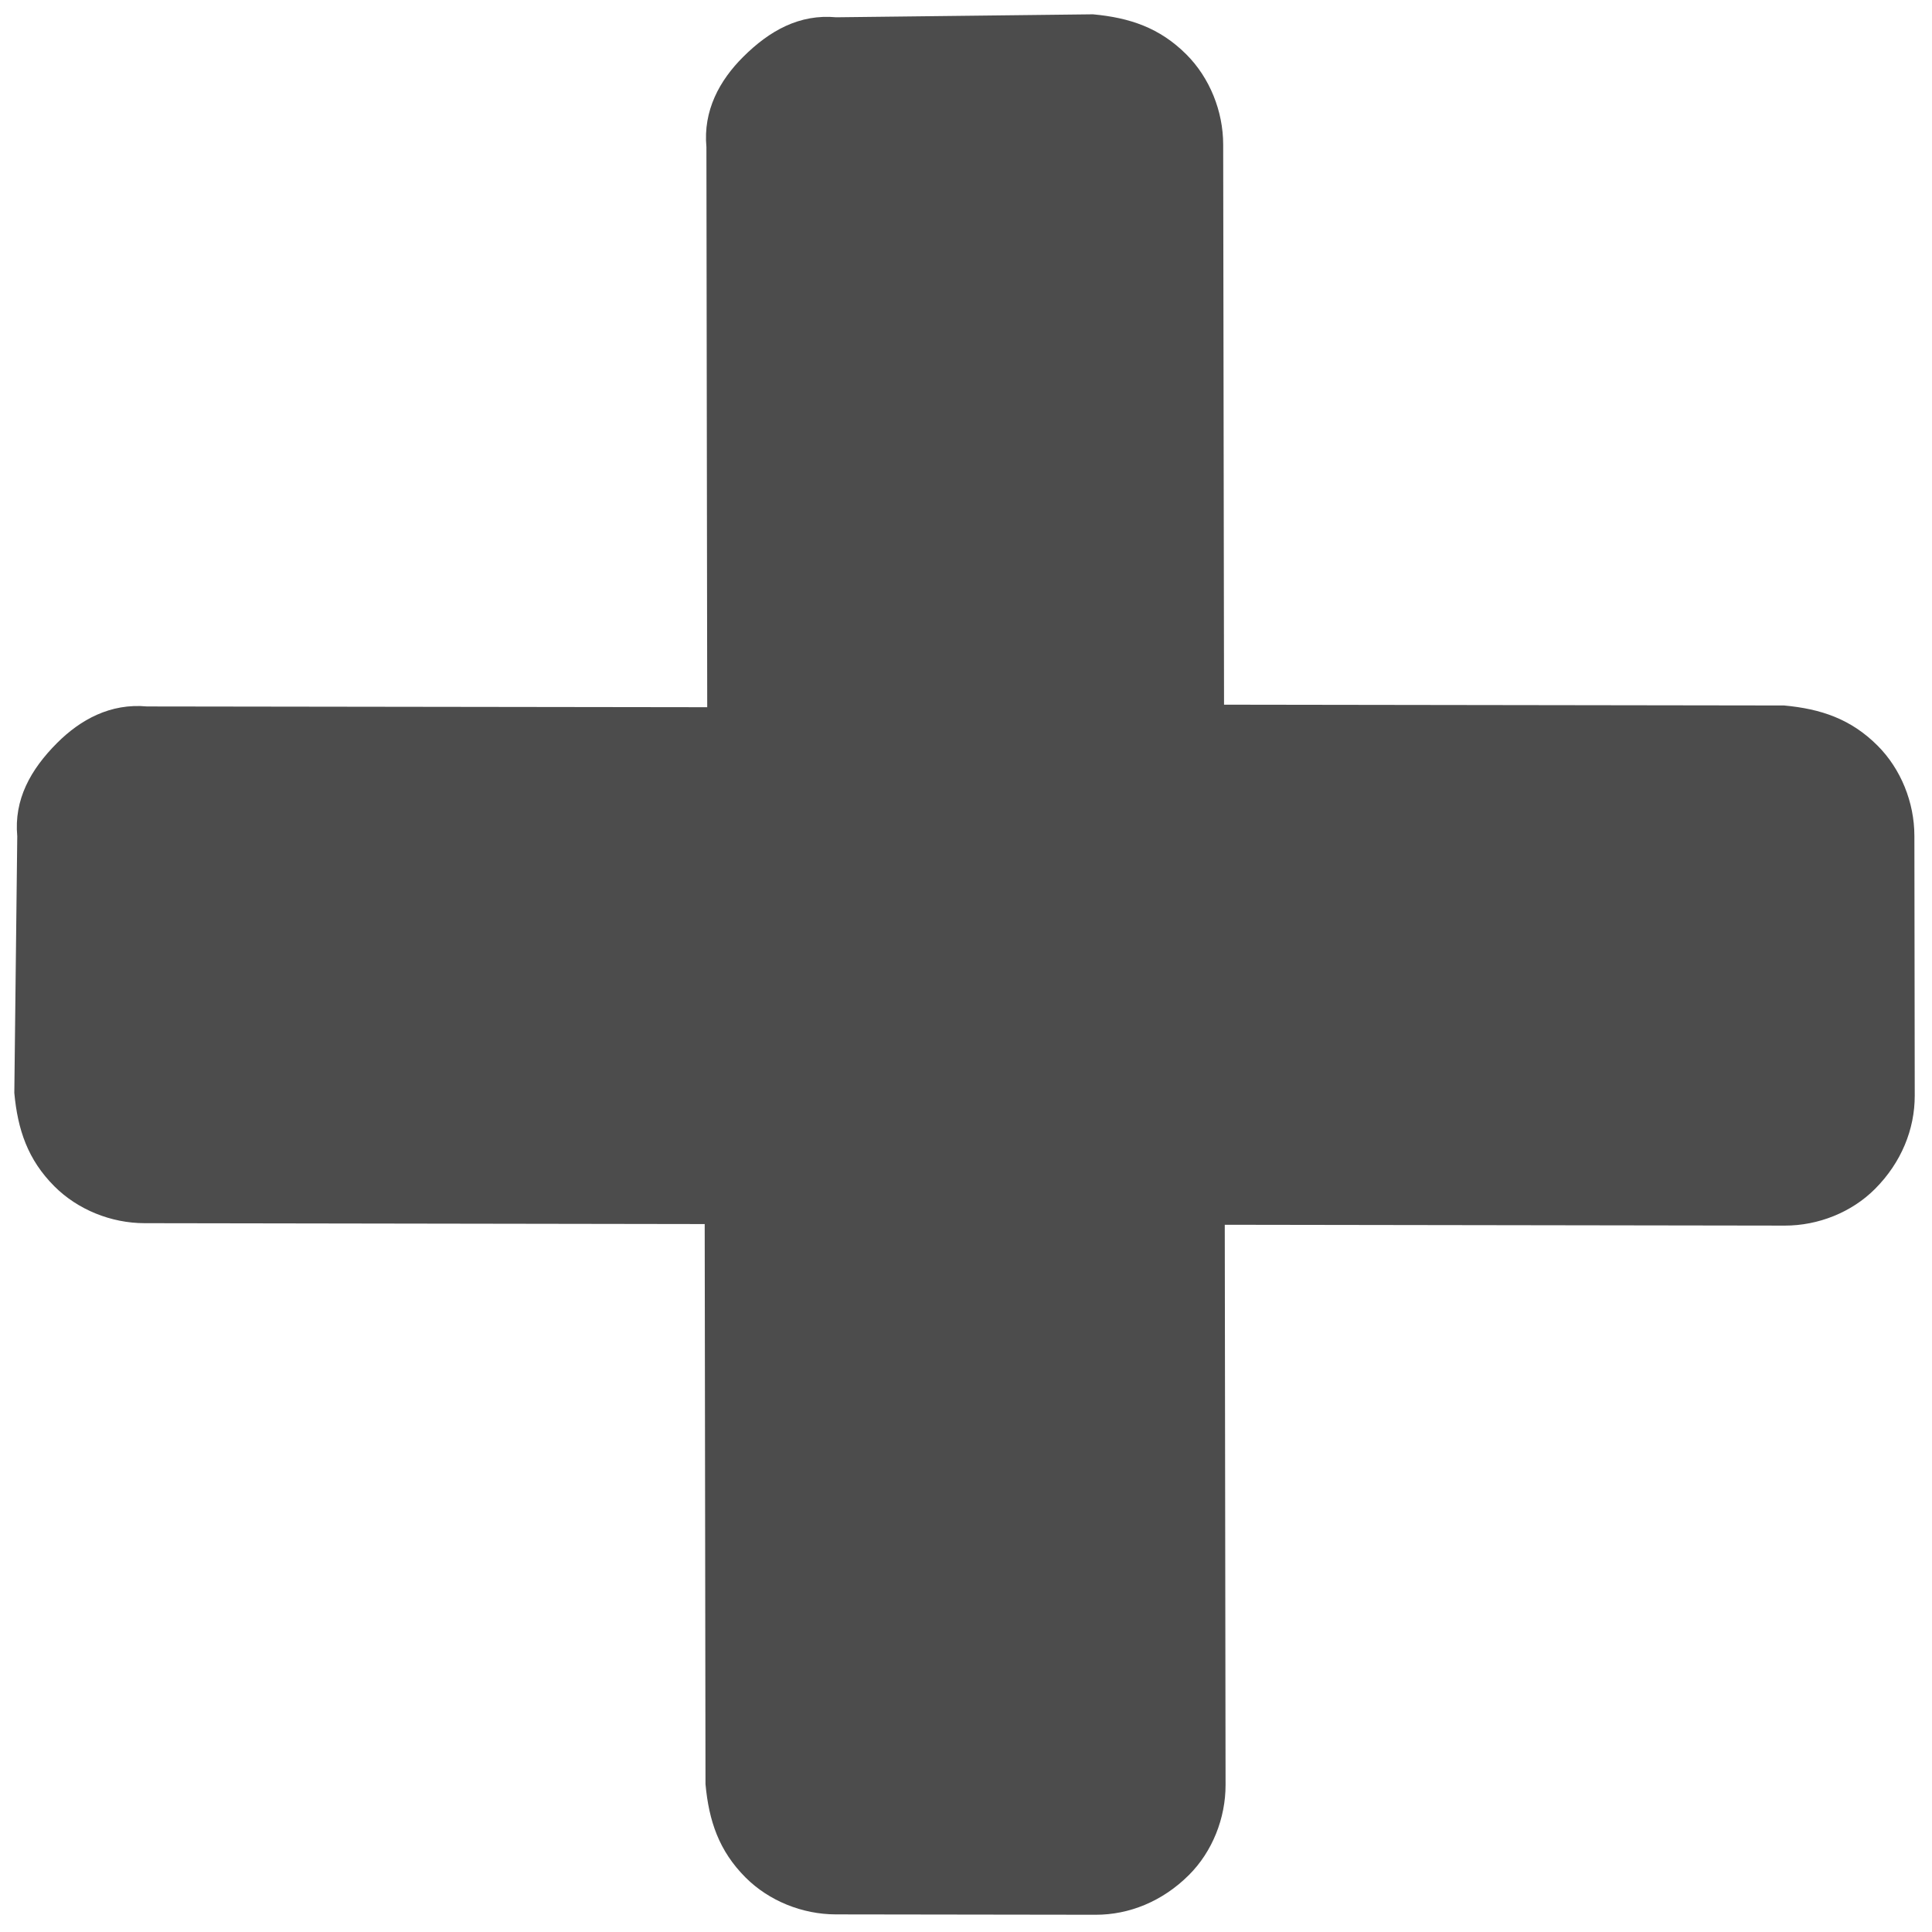
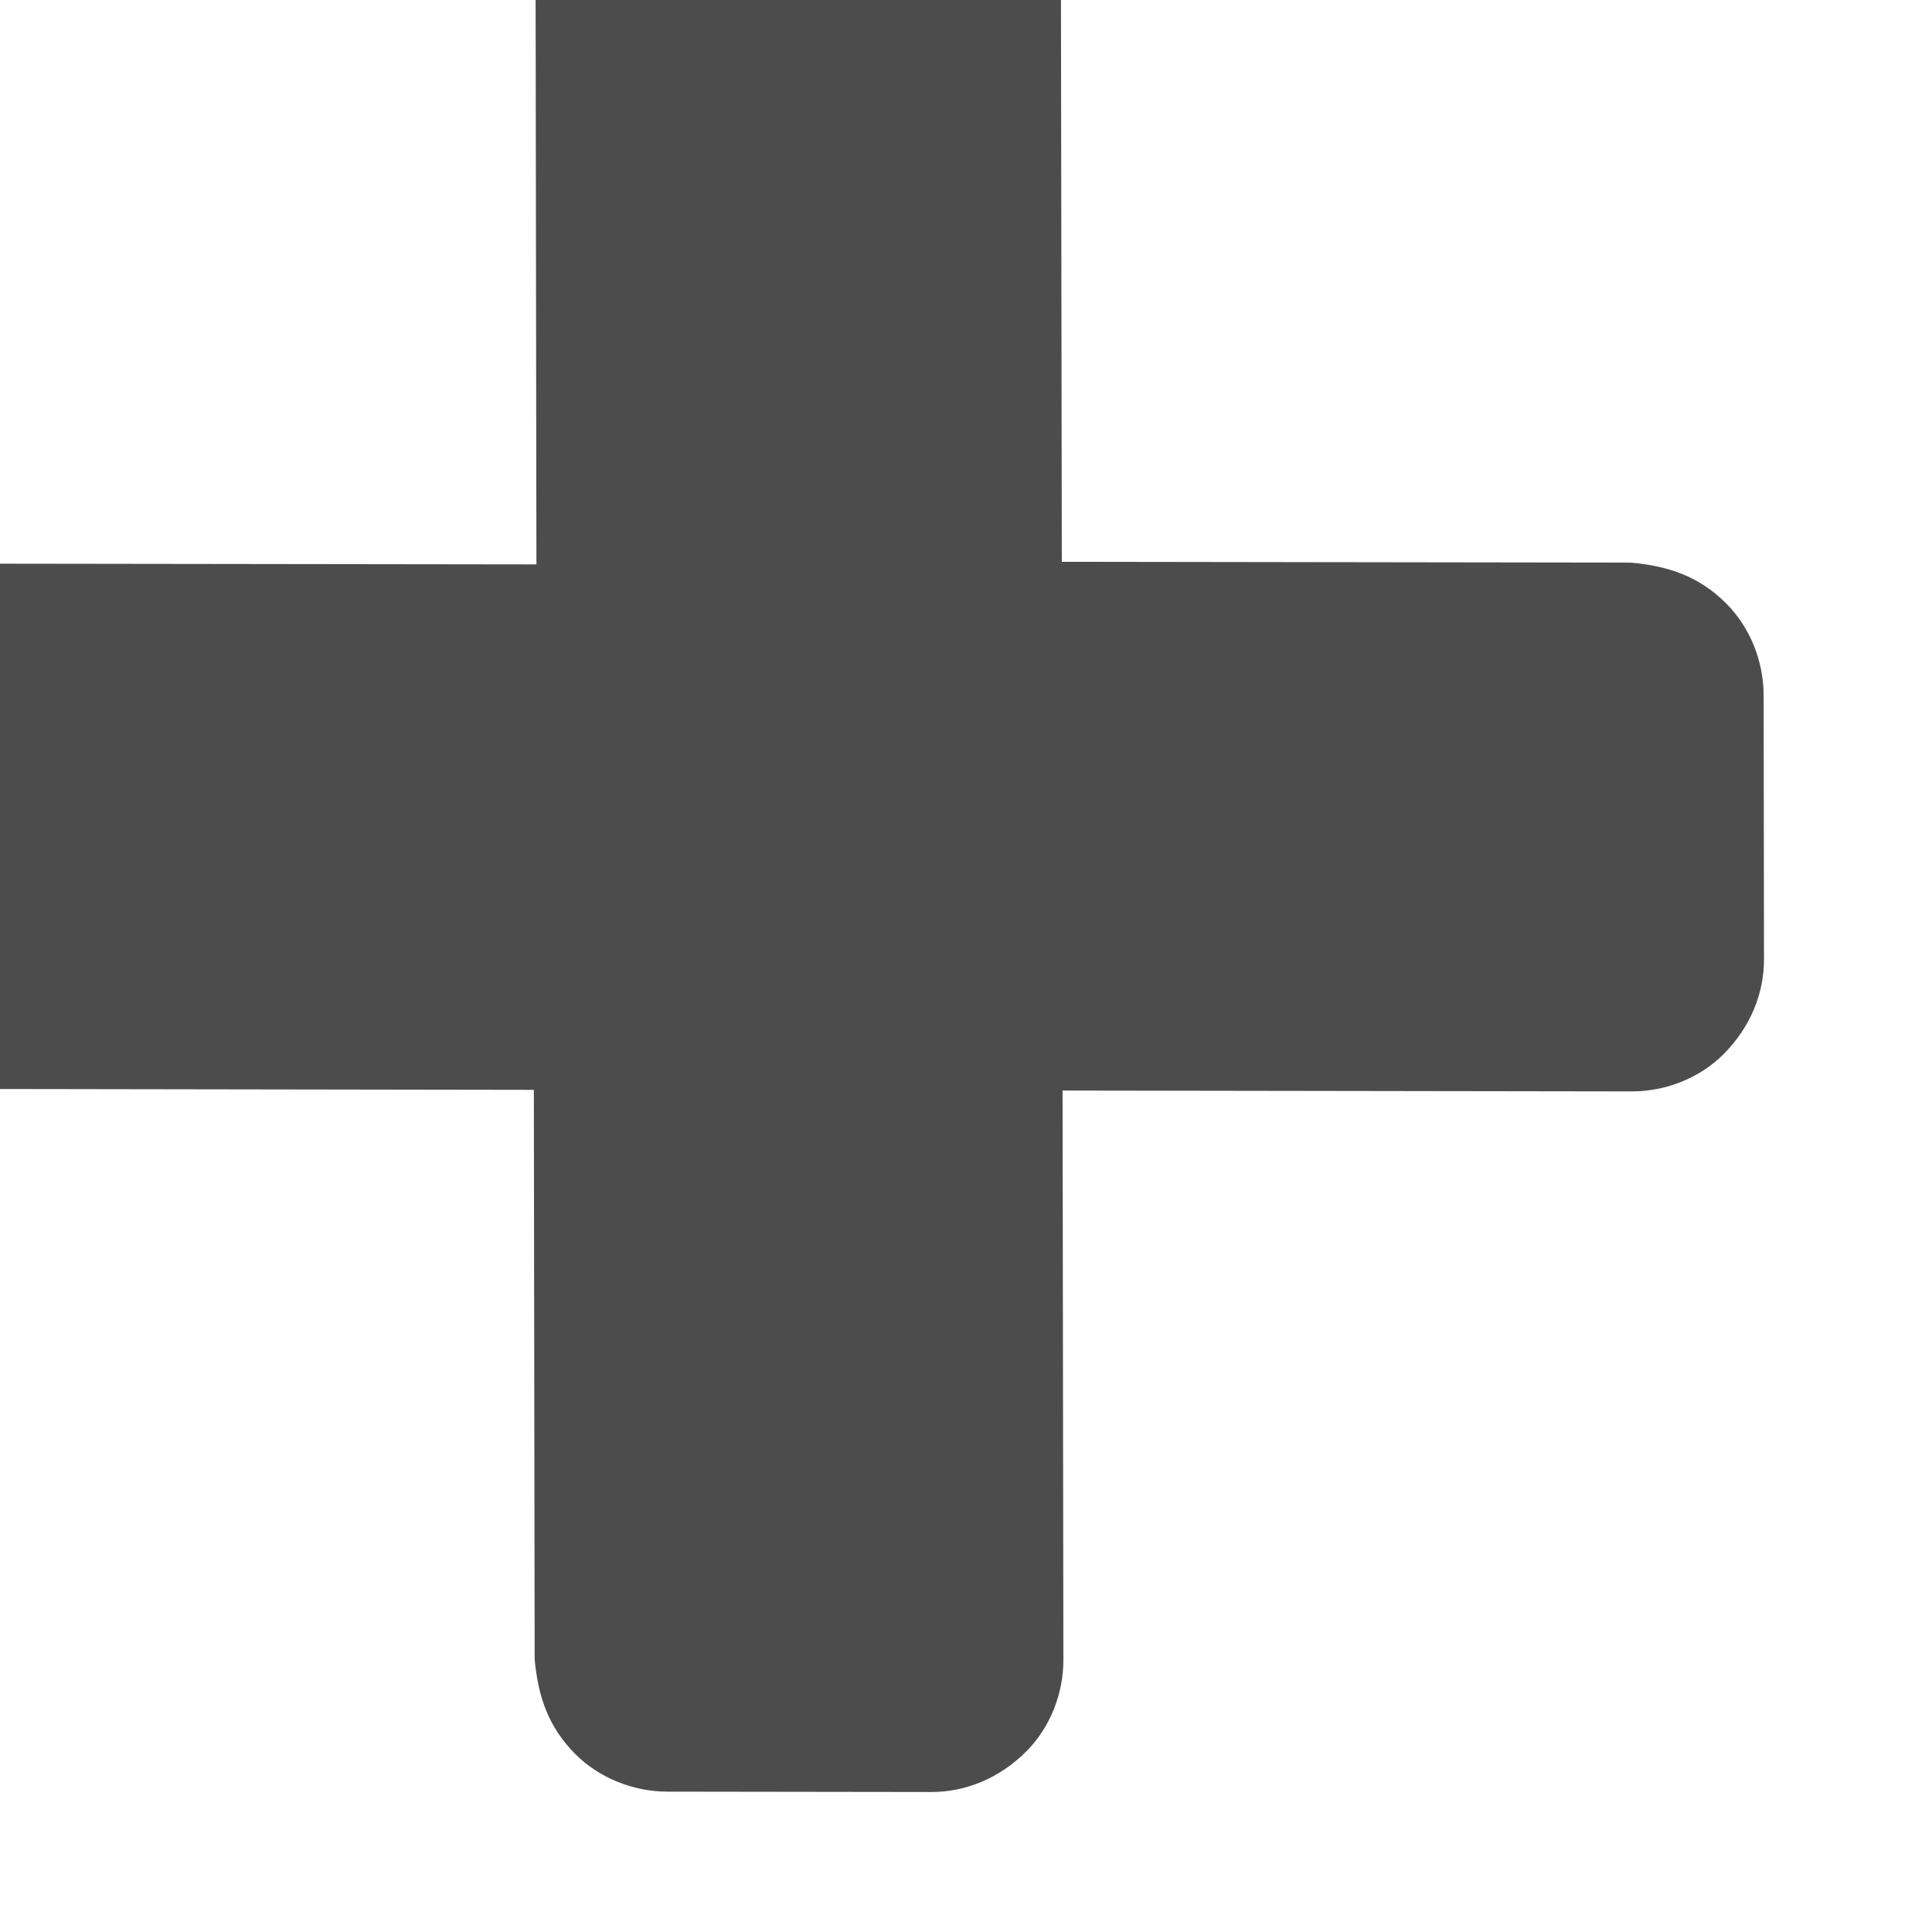
- <svg xmlns="http://www.w3.org/2000/svg" width="70px" height="70px" viewBox="0 0 70 70" version="1.1">
+ <svg xmlns="http://www.w3.org/2000/svg" width="69px" height="69px" viewBox="0 0 69 69" version="1.1">
  <defs />
-   <g id="delete" transform="translate(6, 6)">
-     <path opacity="0.7" fill-rule="evenodd" clip-rule="evenodd" d="M58,46.707 C58,47.906 57.488,49.104 56.635,49.96 L49.982,56.631 C49.128,57.485 47.935,58 46.57,58 C45.375,58 44.182,57.485 43.329,56.631 L29,42.259 L14.669,56.631 C13.817,57.485 12.624,58 11.428,58 C10.064,58 8.869,57.485 8.017,56.631 L1.365,49.96 C0.512,49.104 0,47.905 0,46.707 C0,45.339 0.512,44.313 1.365,43.287 L15.694,28.917 L1.365,14.543 C0.512,13.688 0,12.489 0,11.292 C0,9.923 0.512,8.898 1.365,7.871 L8.017,1.37 C8.869,0.343 10.064,0 11.428,0 C12.623,0 13.817,0.343 14.669,1.37 L29,15.74 L43.329,1.37 C44.182,0.343 45.375,0 46.57,0 C47.935,0 49.129,0.343 49.982,1.37 L56.635,7.871 C57.488,8.898 58,9.923 58,11.292 C58,12.489 57.488,13.688 56.635,14.543 L42.306,28.916 L56.635,43.286 C57.488,44.313 58,45.338 58,46.707 L58,46.707 L58,46.707 Z" id="Shape" transform="translate(29, 29) rotate(-45) translate(-29, -29) " />
-   </g>
+   <path opacity="0.7" fill-rule="evenodd" clip-rule="evenodd" d="M63,34.264 C63,35.475 62.52,36.685 61.552,37.652 C60.706,38.499 59.495,38.979 58.286,38.979 L37.949,38.948 L37.978,59.287 C37.979,60.495 37.499,61.706 36.651,62.553 C35.685,63.52 34.473,64.001 33.264,64 L23.824,63.987 C22.613,63.984 21.4,63.498 20.551,62.649 C19.582,61.679 19.218,60.59 19.095,59.258 L19.066,38.923 L-1.272,38.891 C-2.483,38.889 -3.695,38.403 -4.543,37.554 C-5.513,36.584 -5.877,35.495 -6,34.163 L-5.893,24.843 C-6.017,23.512 -5.413,22.422 -4.447,21.456 C-3.6,20.609 -2.511,20.006 -1.179,20.13 L19.158,20.157 L19.129,-0.178 C19.005,-1.51 19.608,-2.599 20.454,-3.445 C21.422,-4.413 22.511,-5.016 23.843,-4.892 L33.164,-5 C34.496,-4.877 35.585,-4.513 36.555,-3.543 C37.403,-2.695 37.89,-1.483 37.891,-0.272 L37.922,20.065 L58.258,20.094 C59.59,20.218 60.679,20.581 61.649,21.551 C62.499,22.401 62.985,23.612 62.987,24.823 L63,34.264 Z" />
</svg>
